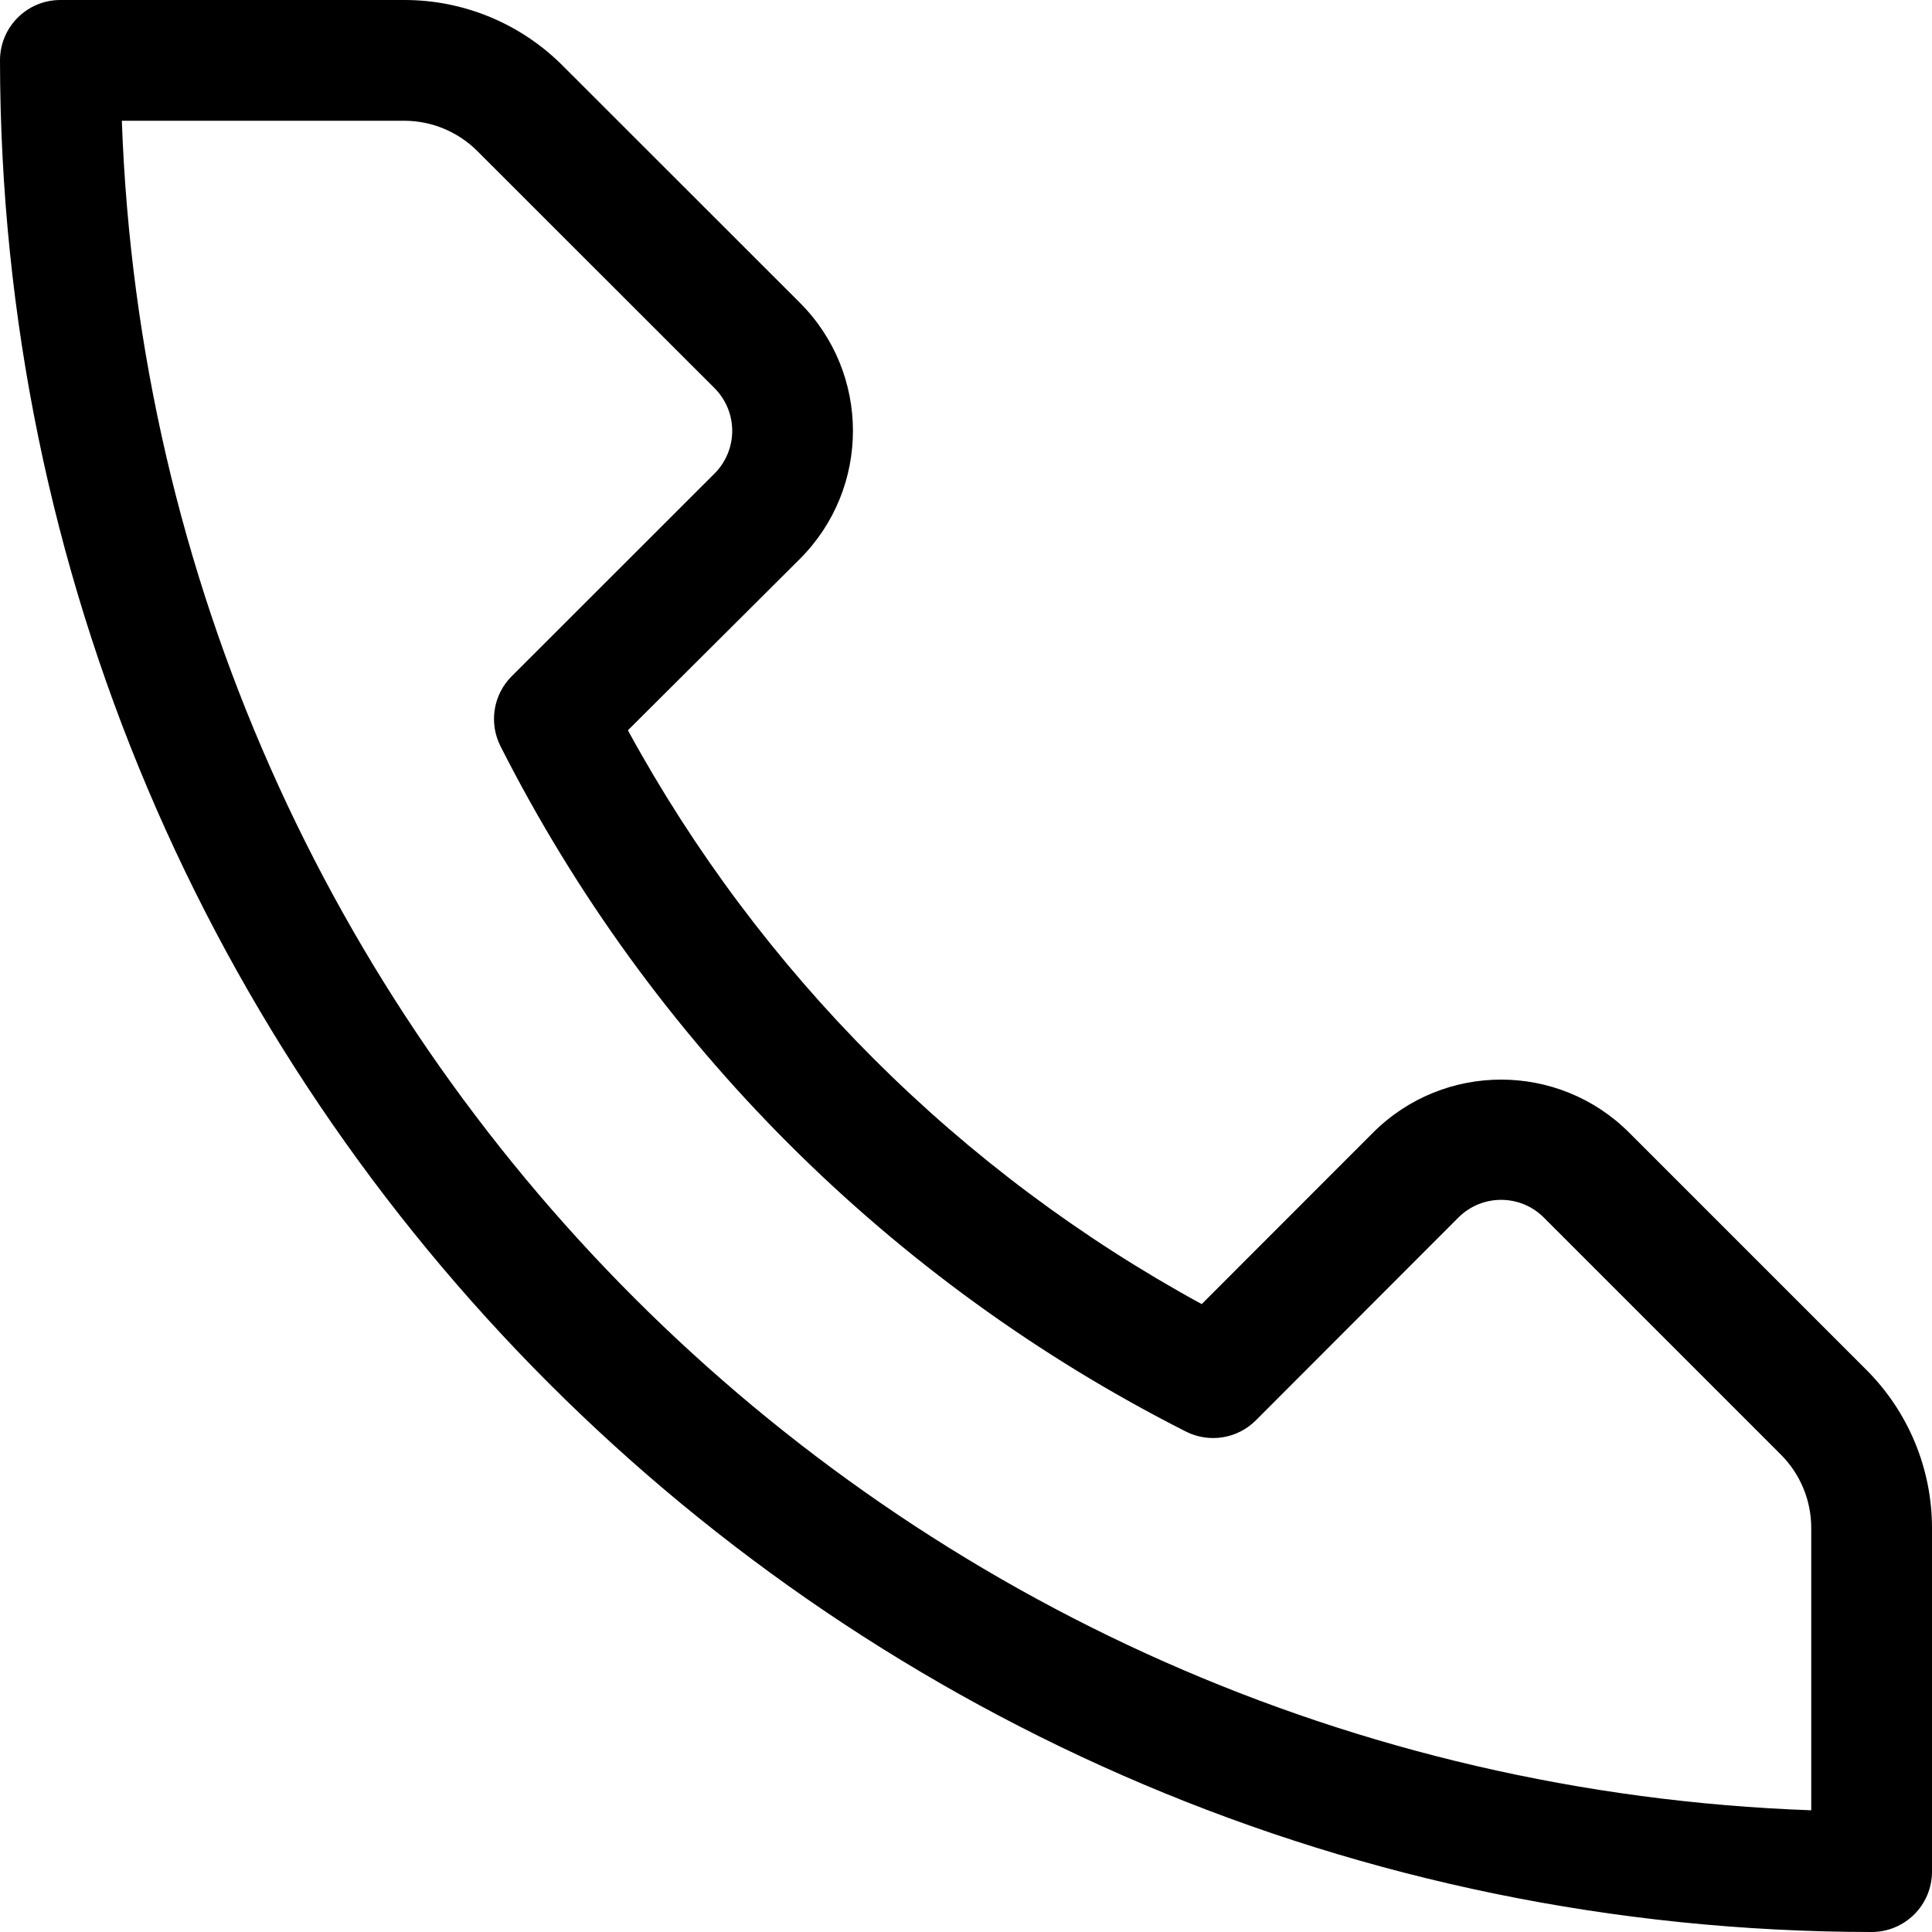
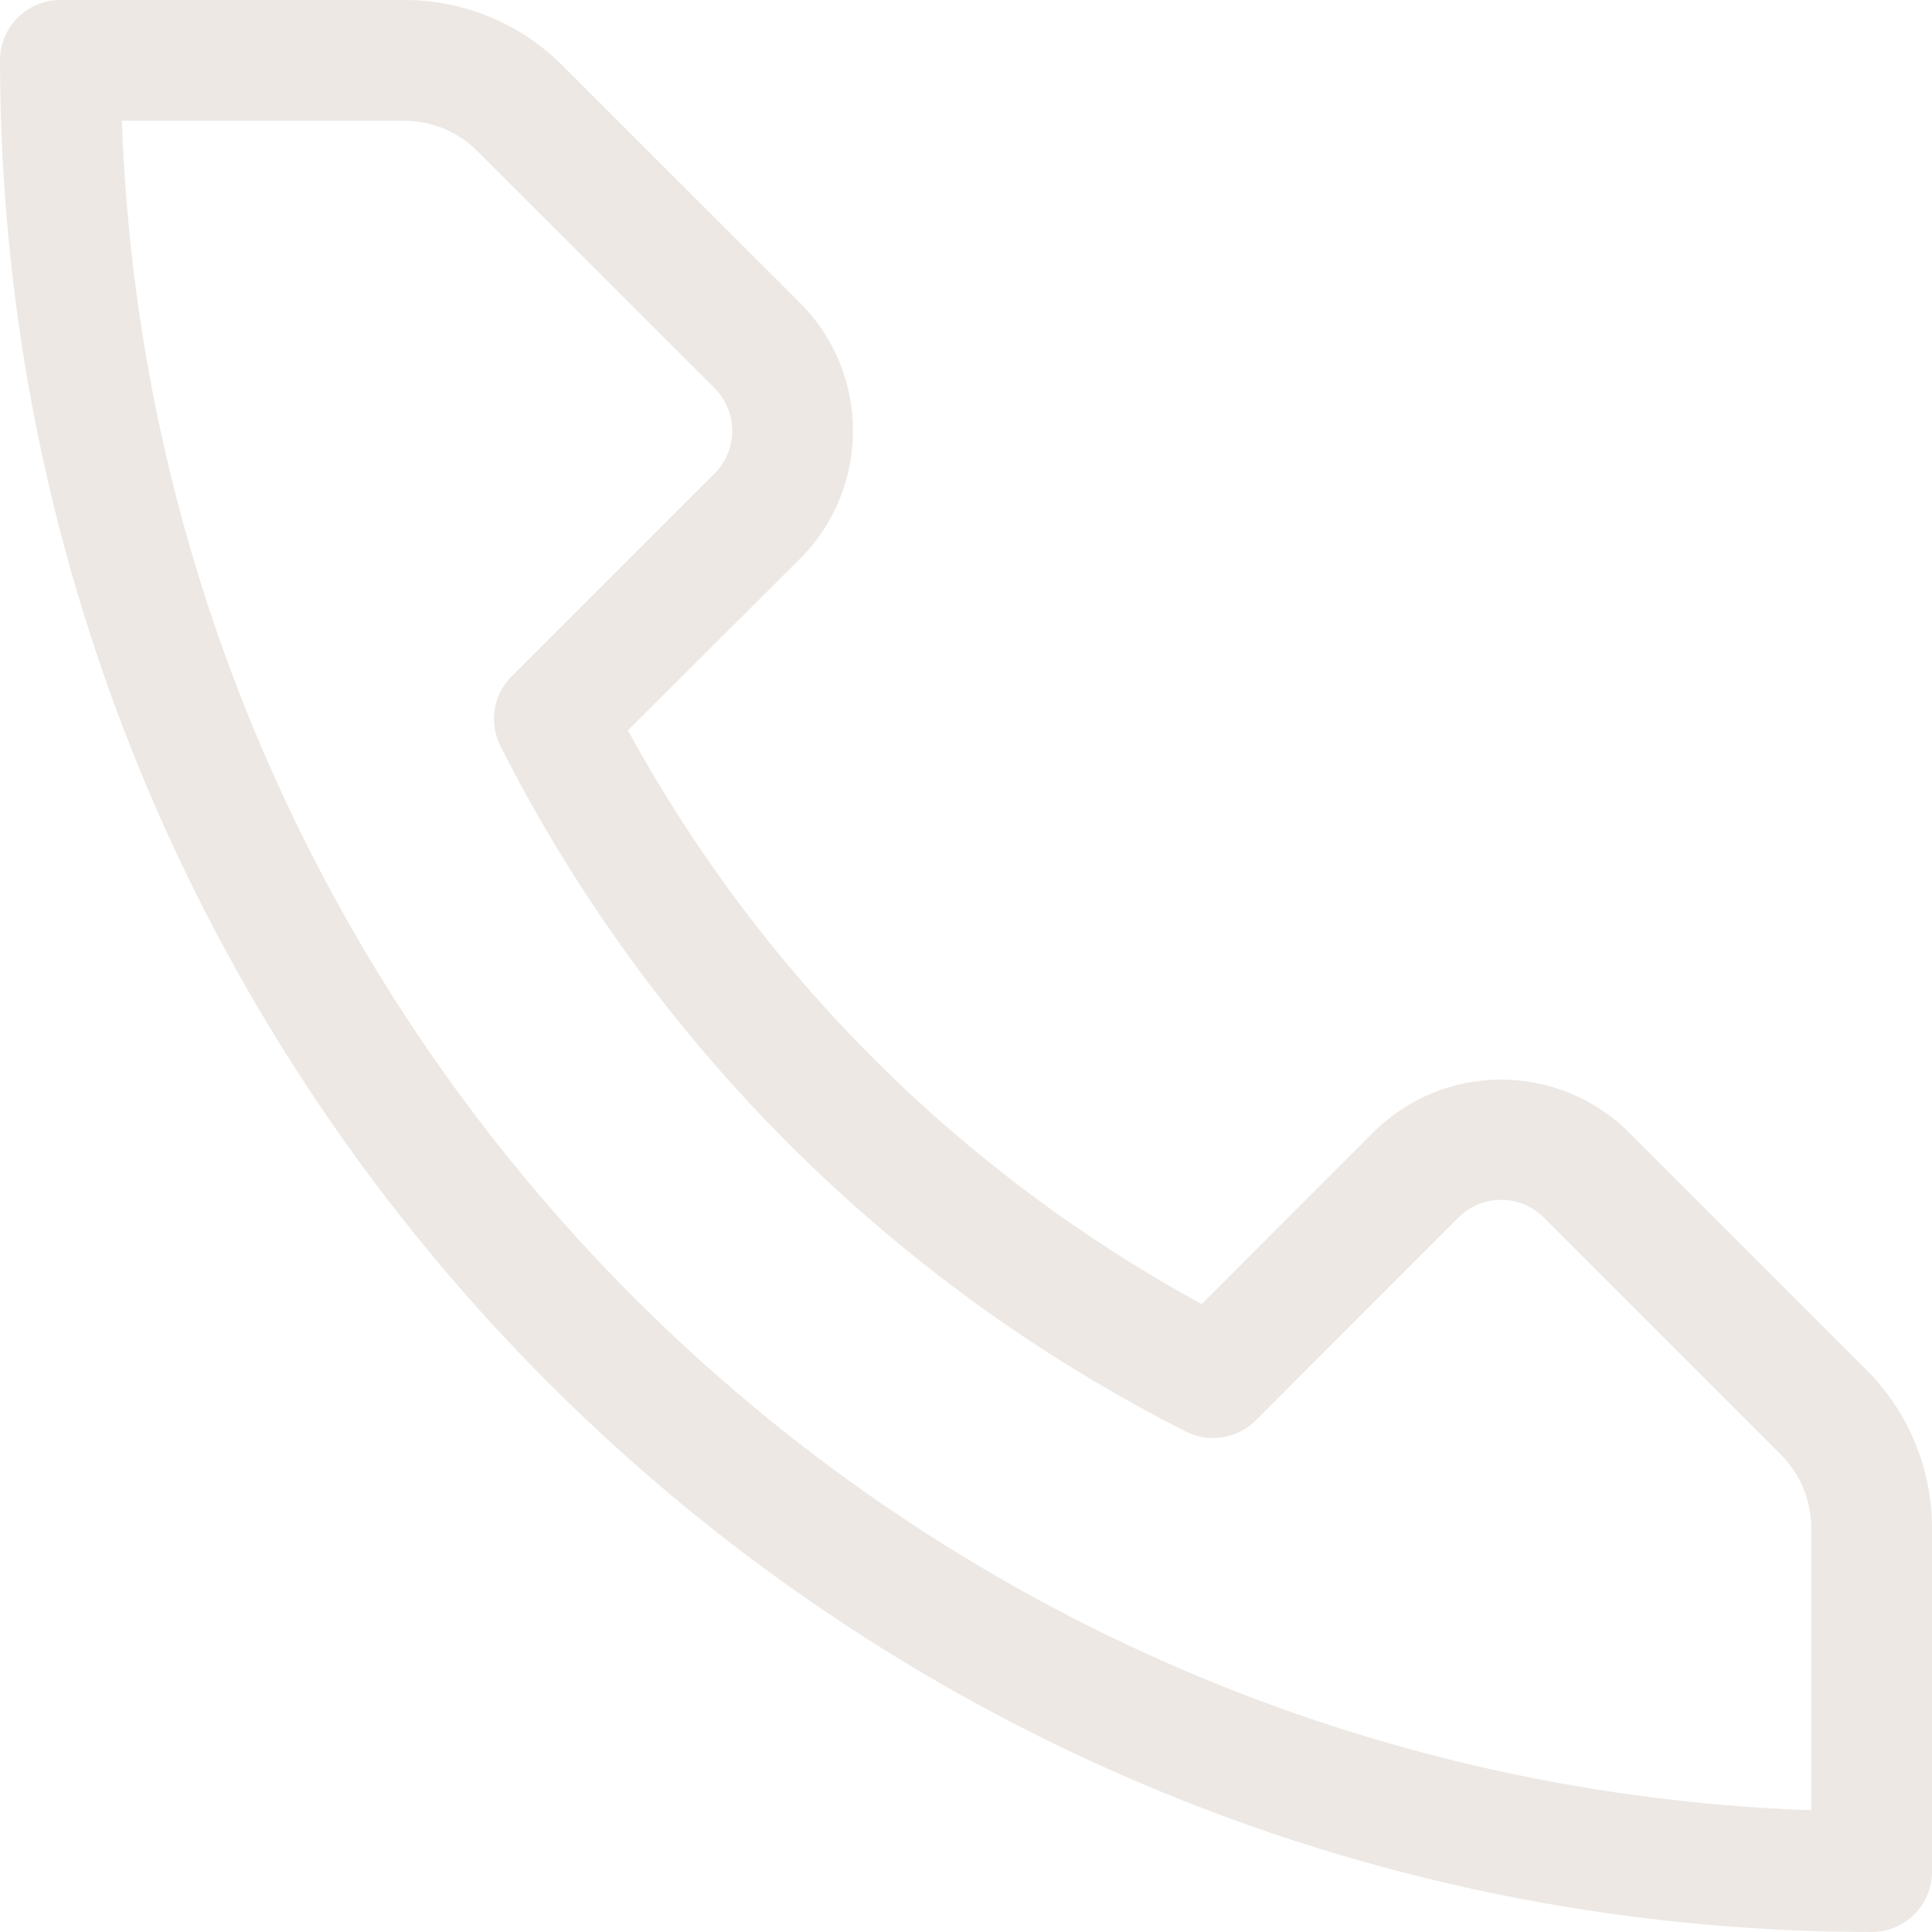
- <svg xmlns="http://www.w3.org/2000/svg" fill="#000000" width="800px" height="800px" viewBox="0 0 16 16" id="telephone-16px">
+ <svg xmlns="http://www.w3.org/2000/svg" fill="#ede8e4" width="800px" height="800px" stroke-width="1" viewBox="0 0 16 16" id="telephone-16px">
  <path id="Path_27" data-name="Path 27" d="M35.5,16A15.517,15.517,0,0,1,20,.5a.5.5,0,0,1,.5-.5h2.845a1.849,1.849,0,0,1,1.317.546l1.962,1.961a1.5,1.5,0,0,1,0,2.122L25.2,6.048A11.907,11.907,0,0,0,29.952,10.8l1.419-1.42a1.5,1.5,0,0,1,2.121,0l1.962,1.962A1.852,1.852,0,0,1,36,12.656V15.5A.5.5,0,0,1,35.5,16ZM21.009,1A14.52,14.52,0,0,0,35,14.992V12.656a.859.859,0,0,0-.253-.611l-1.962-1.962a.5.5,0,0,0-.707,0L30.4,11.763a.5.5,0,0,1-.578.093A12.893,12.893,0,0,1,24.145,6.18a.5.5,0,0,1,.092-.579l1.68-1.679a.5.5,0,0,0,0-.708L23.955,1.253A.858.858,0,0,0,23.345,1Z" transform="translate(-20)" />
</svg>
